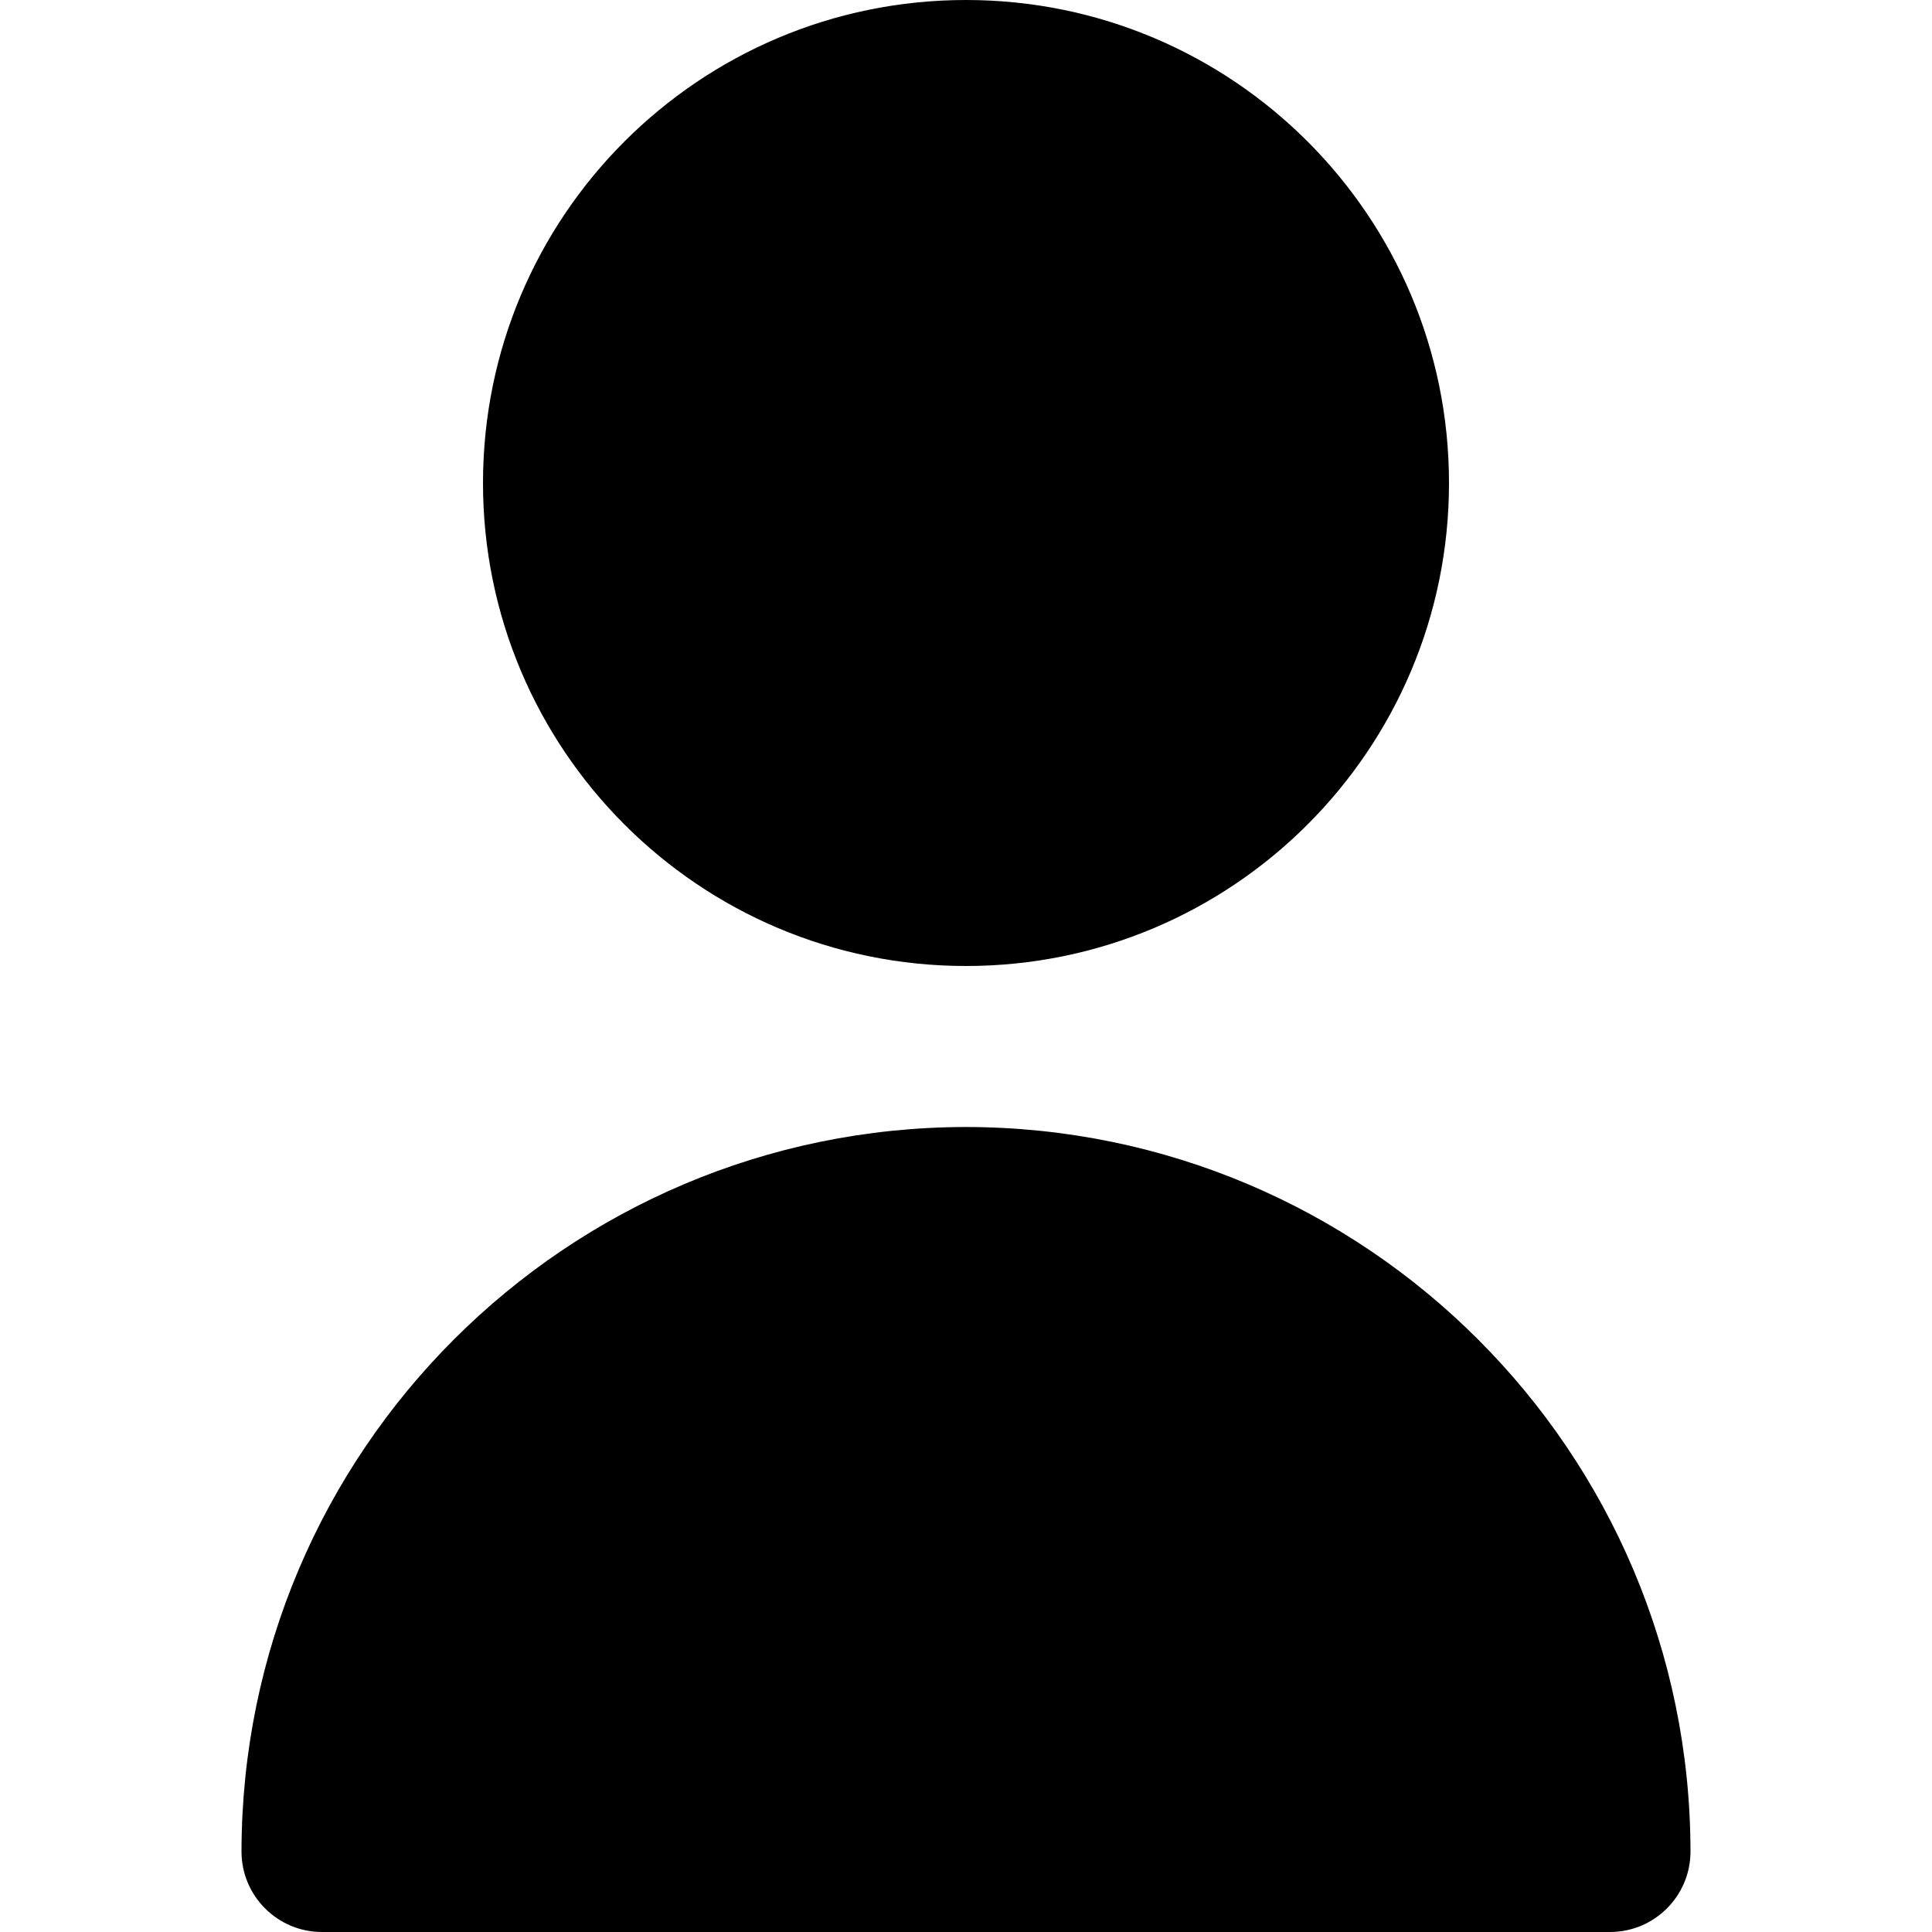
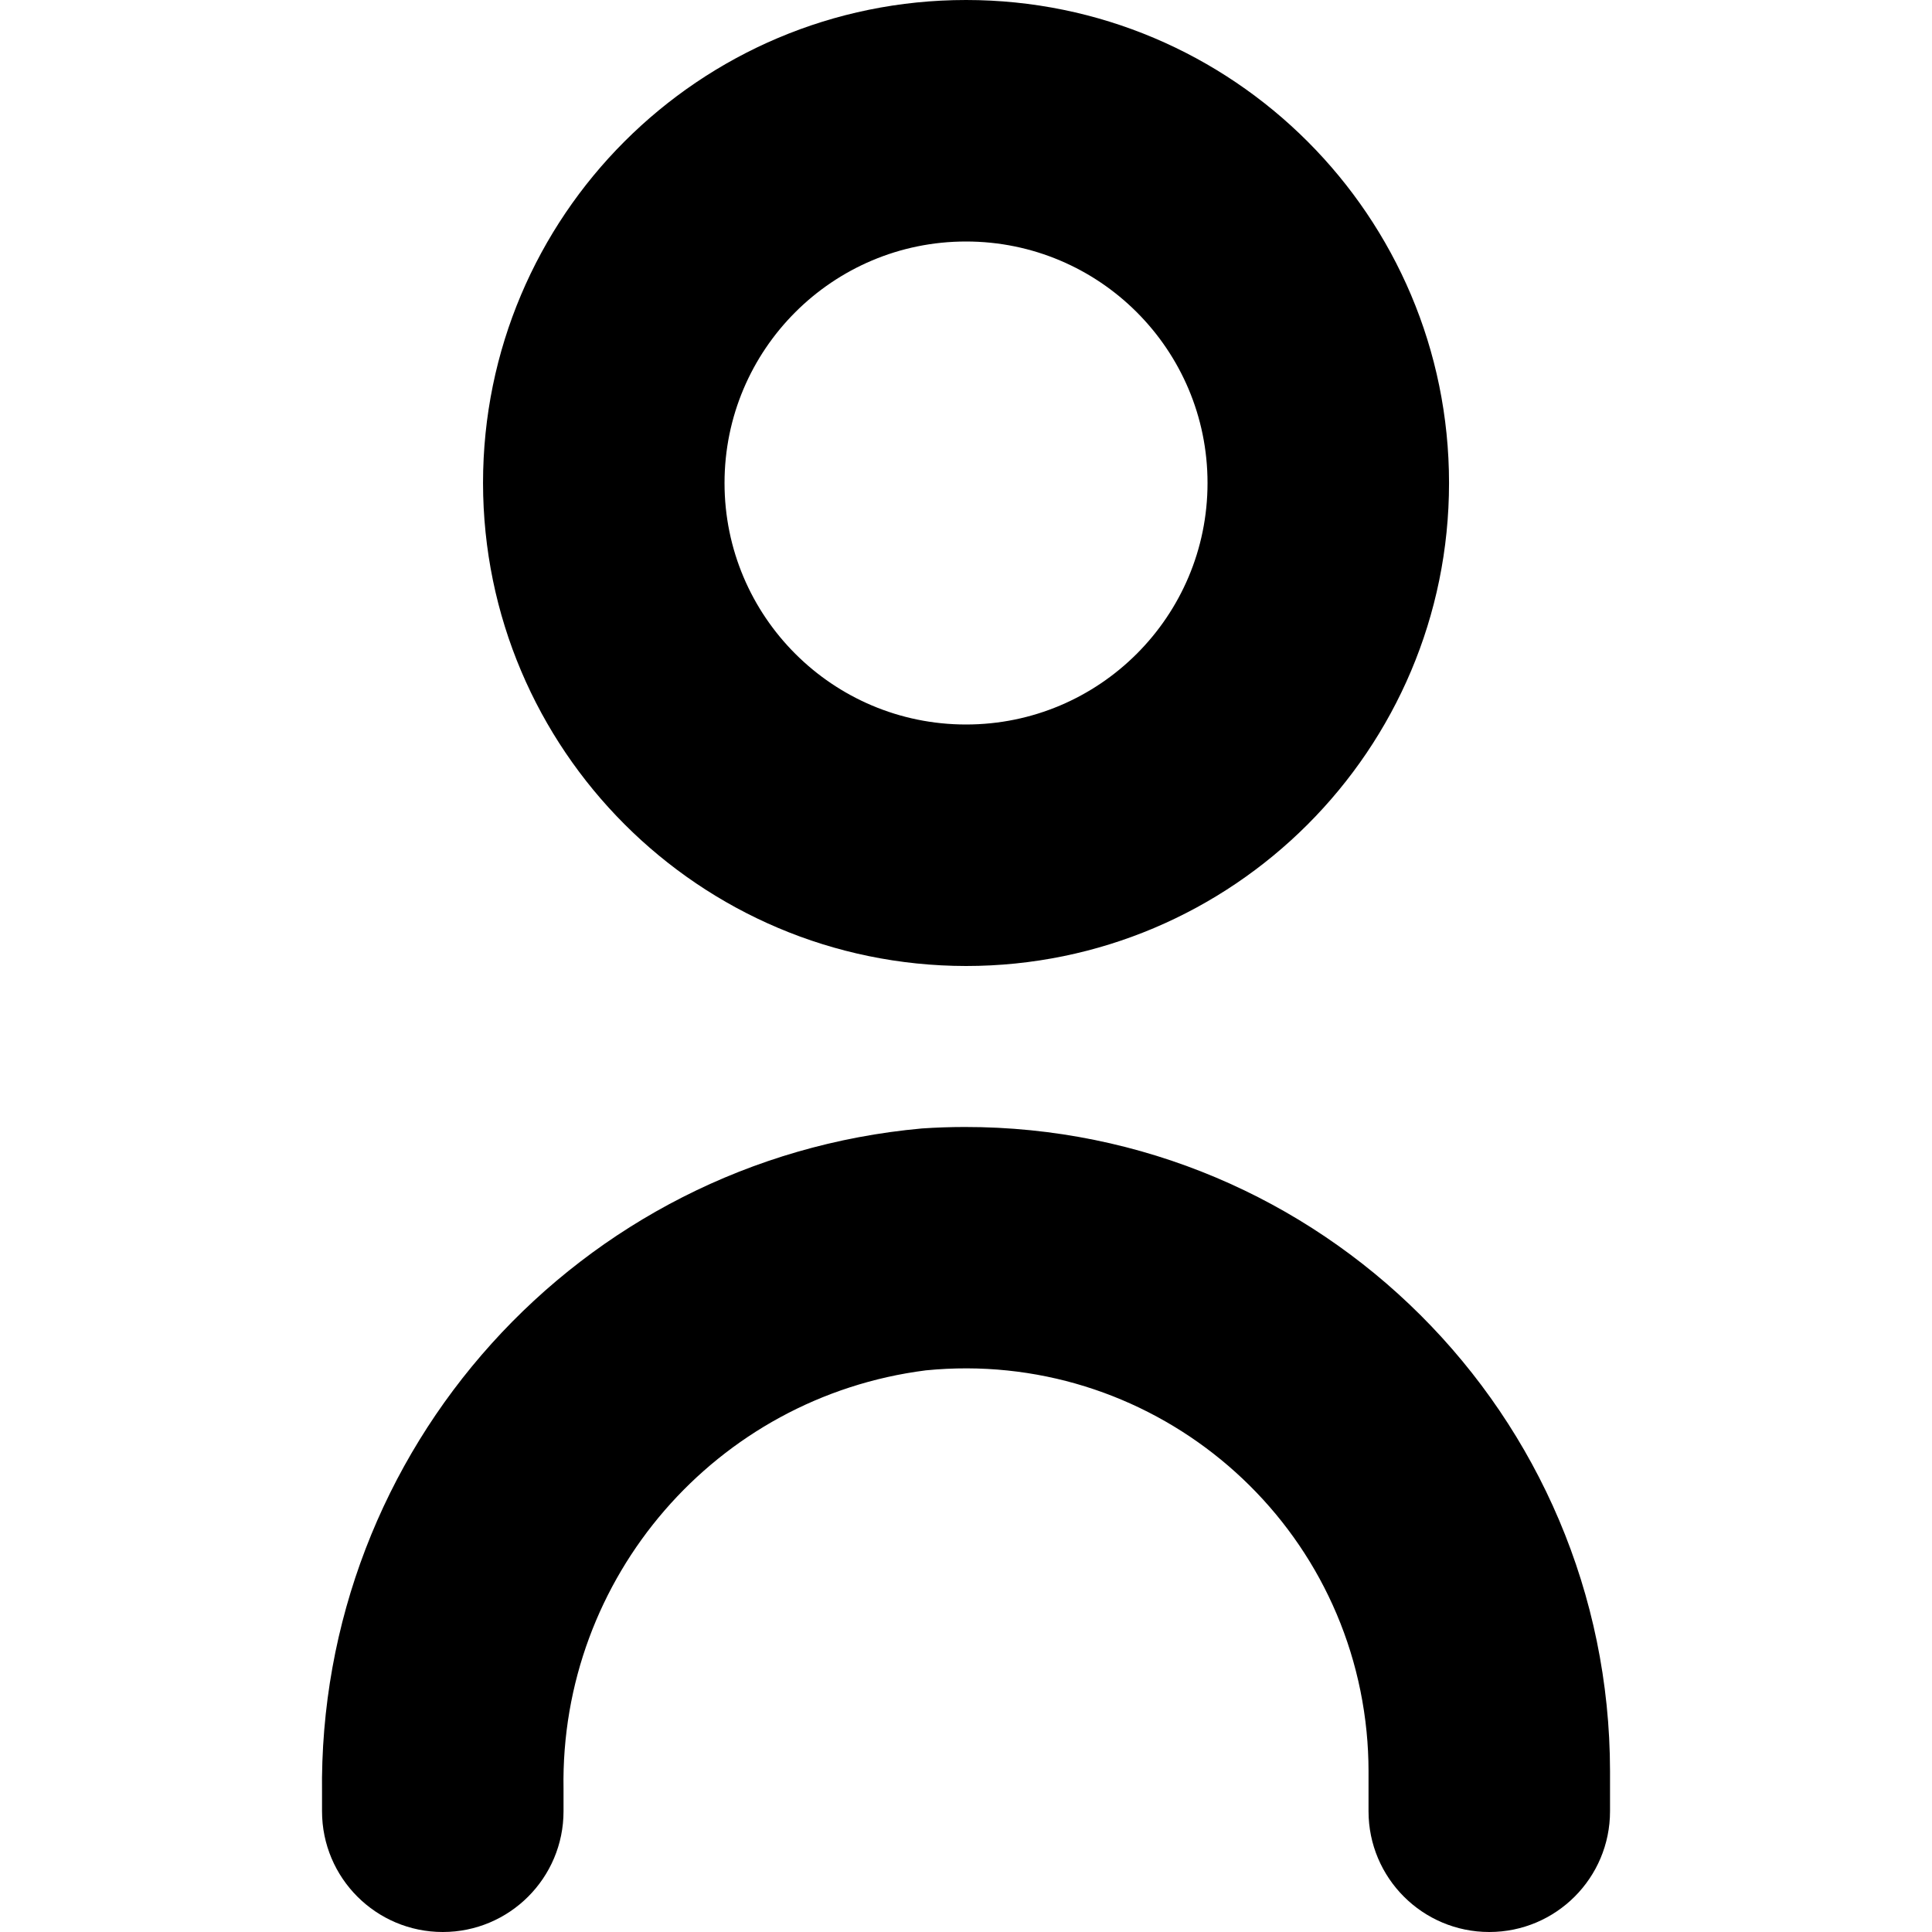
<svg xmlns="http://www.w3.org/2000/svg" version="1.1" id="Capa_1" x="0px" y="0px" viewBox="0 0 512 512" style="enable-background:new 0 0 512 512;" xml:space="preserve" width="512" height="512">
  <g>
-     <circle cx="256" cy="128" r="128" />
-     <path d="M256,298.667c-105.99,0.118-191.882,86.01-192,192C64,502.449,73.551,512,85.333,512h341.333   c11.782,0,21.333-9.551,21.333-21.333C447.882,384.677,361.99,298.784,256,298.667z" />
+     <path d="M244.317,299.051c-90.917,8.218-160.183,85.041-158.976,176.32V480c0,17.673,14.327,32,32,32l0,0c17.673,0,32-14.327,32-32   v-5.909c-0.962-56.045,40.398-103.838,96-110.933c58.693-5.82,110.992,37.042,116.812,95.735c0.344,3.47,0.518,6.954,0.521,10.441   V480c0,17.673,14.327,32,32,32l0,0c17.673,0,32-14.327,32-32v-10.667c-0.104-94.363-76.685-170.774-171.047-170.67   C251.854,298.668,248.082,298.797,244.317,299.051z" />
+     <path d="M256.008,256c70.692,0,128-57.308,128-128S326.7,0,256.008,0s-128,57.308-128,128   C128.078,198.663,185.345,255.929,256.008,256z M256.008,64c35.346,0,64,28.654,64,64s-28.654,64-64,64s-64-28.654-64-64   S220.662,64,256.008,64z" />
  </g>
</svg>
